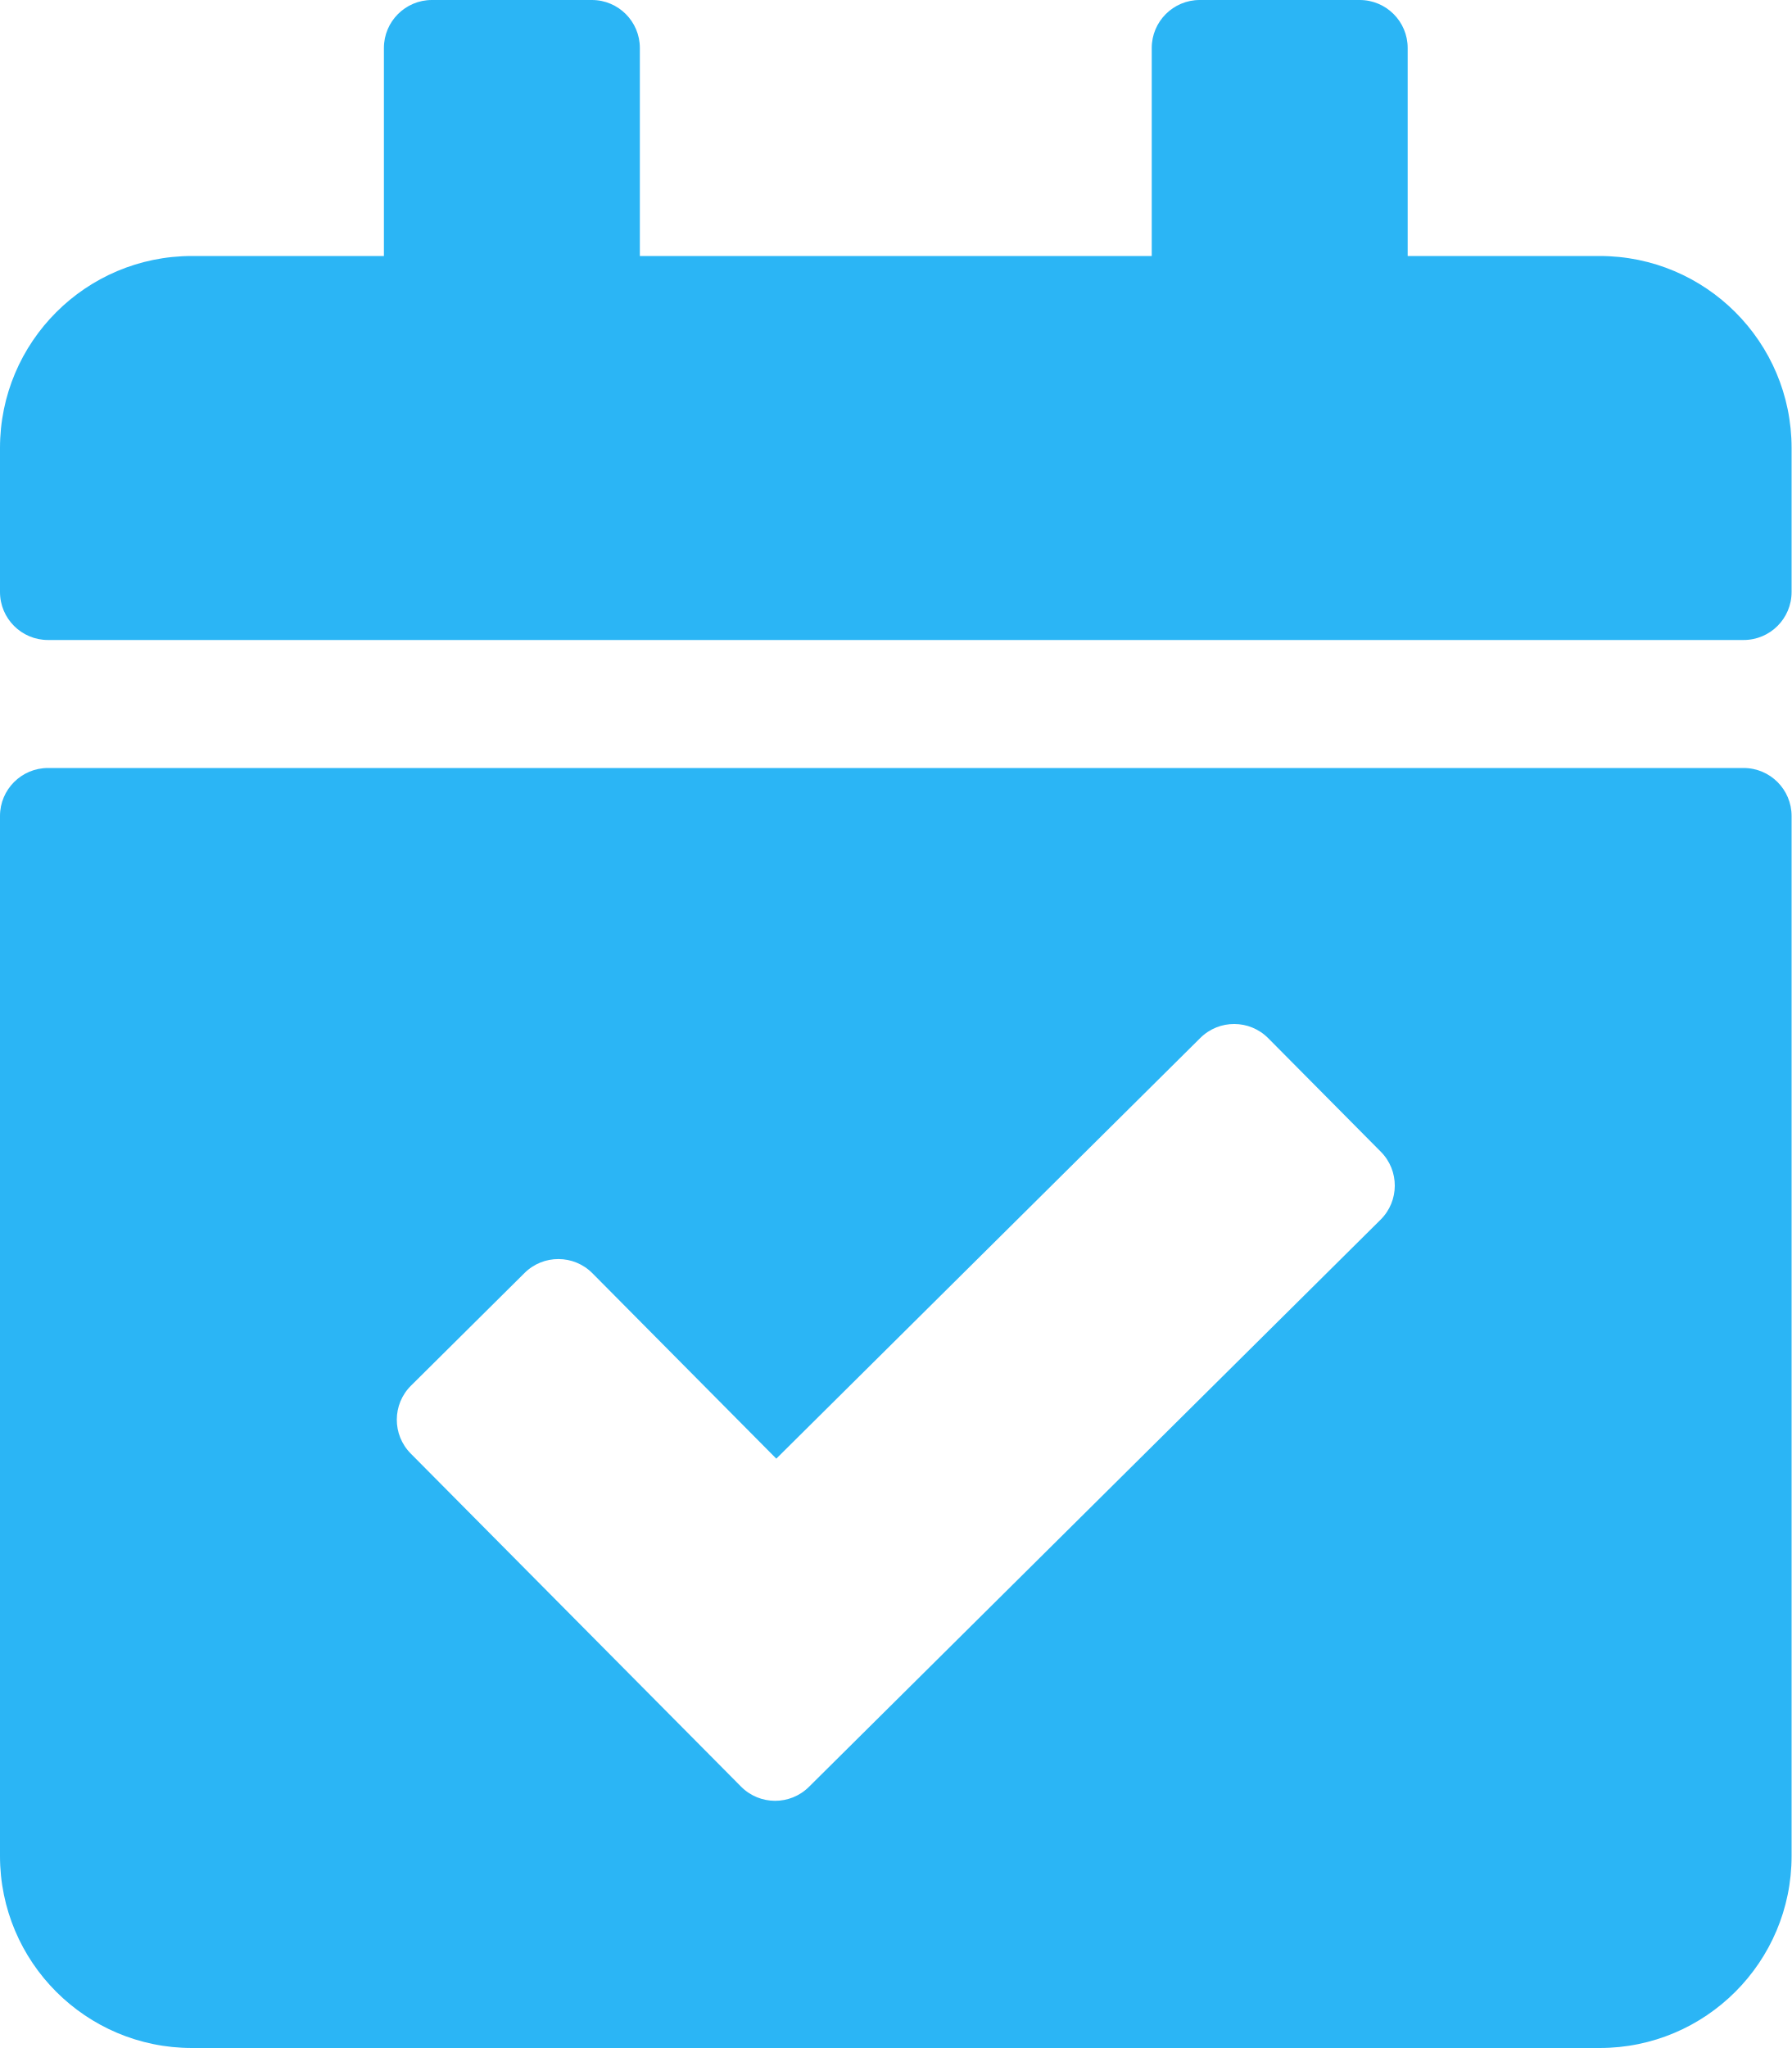
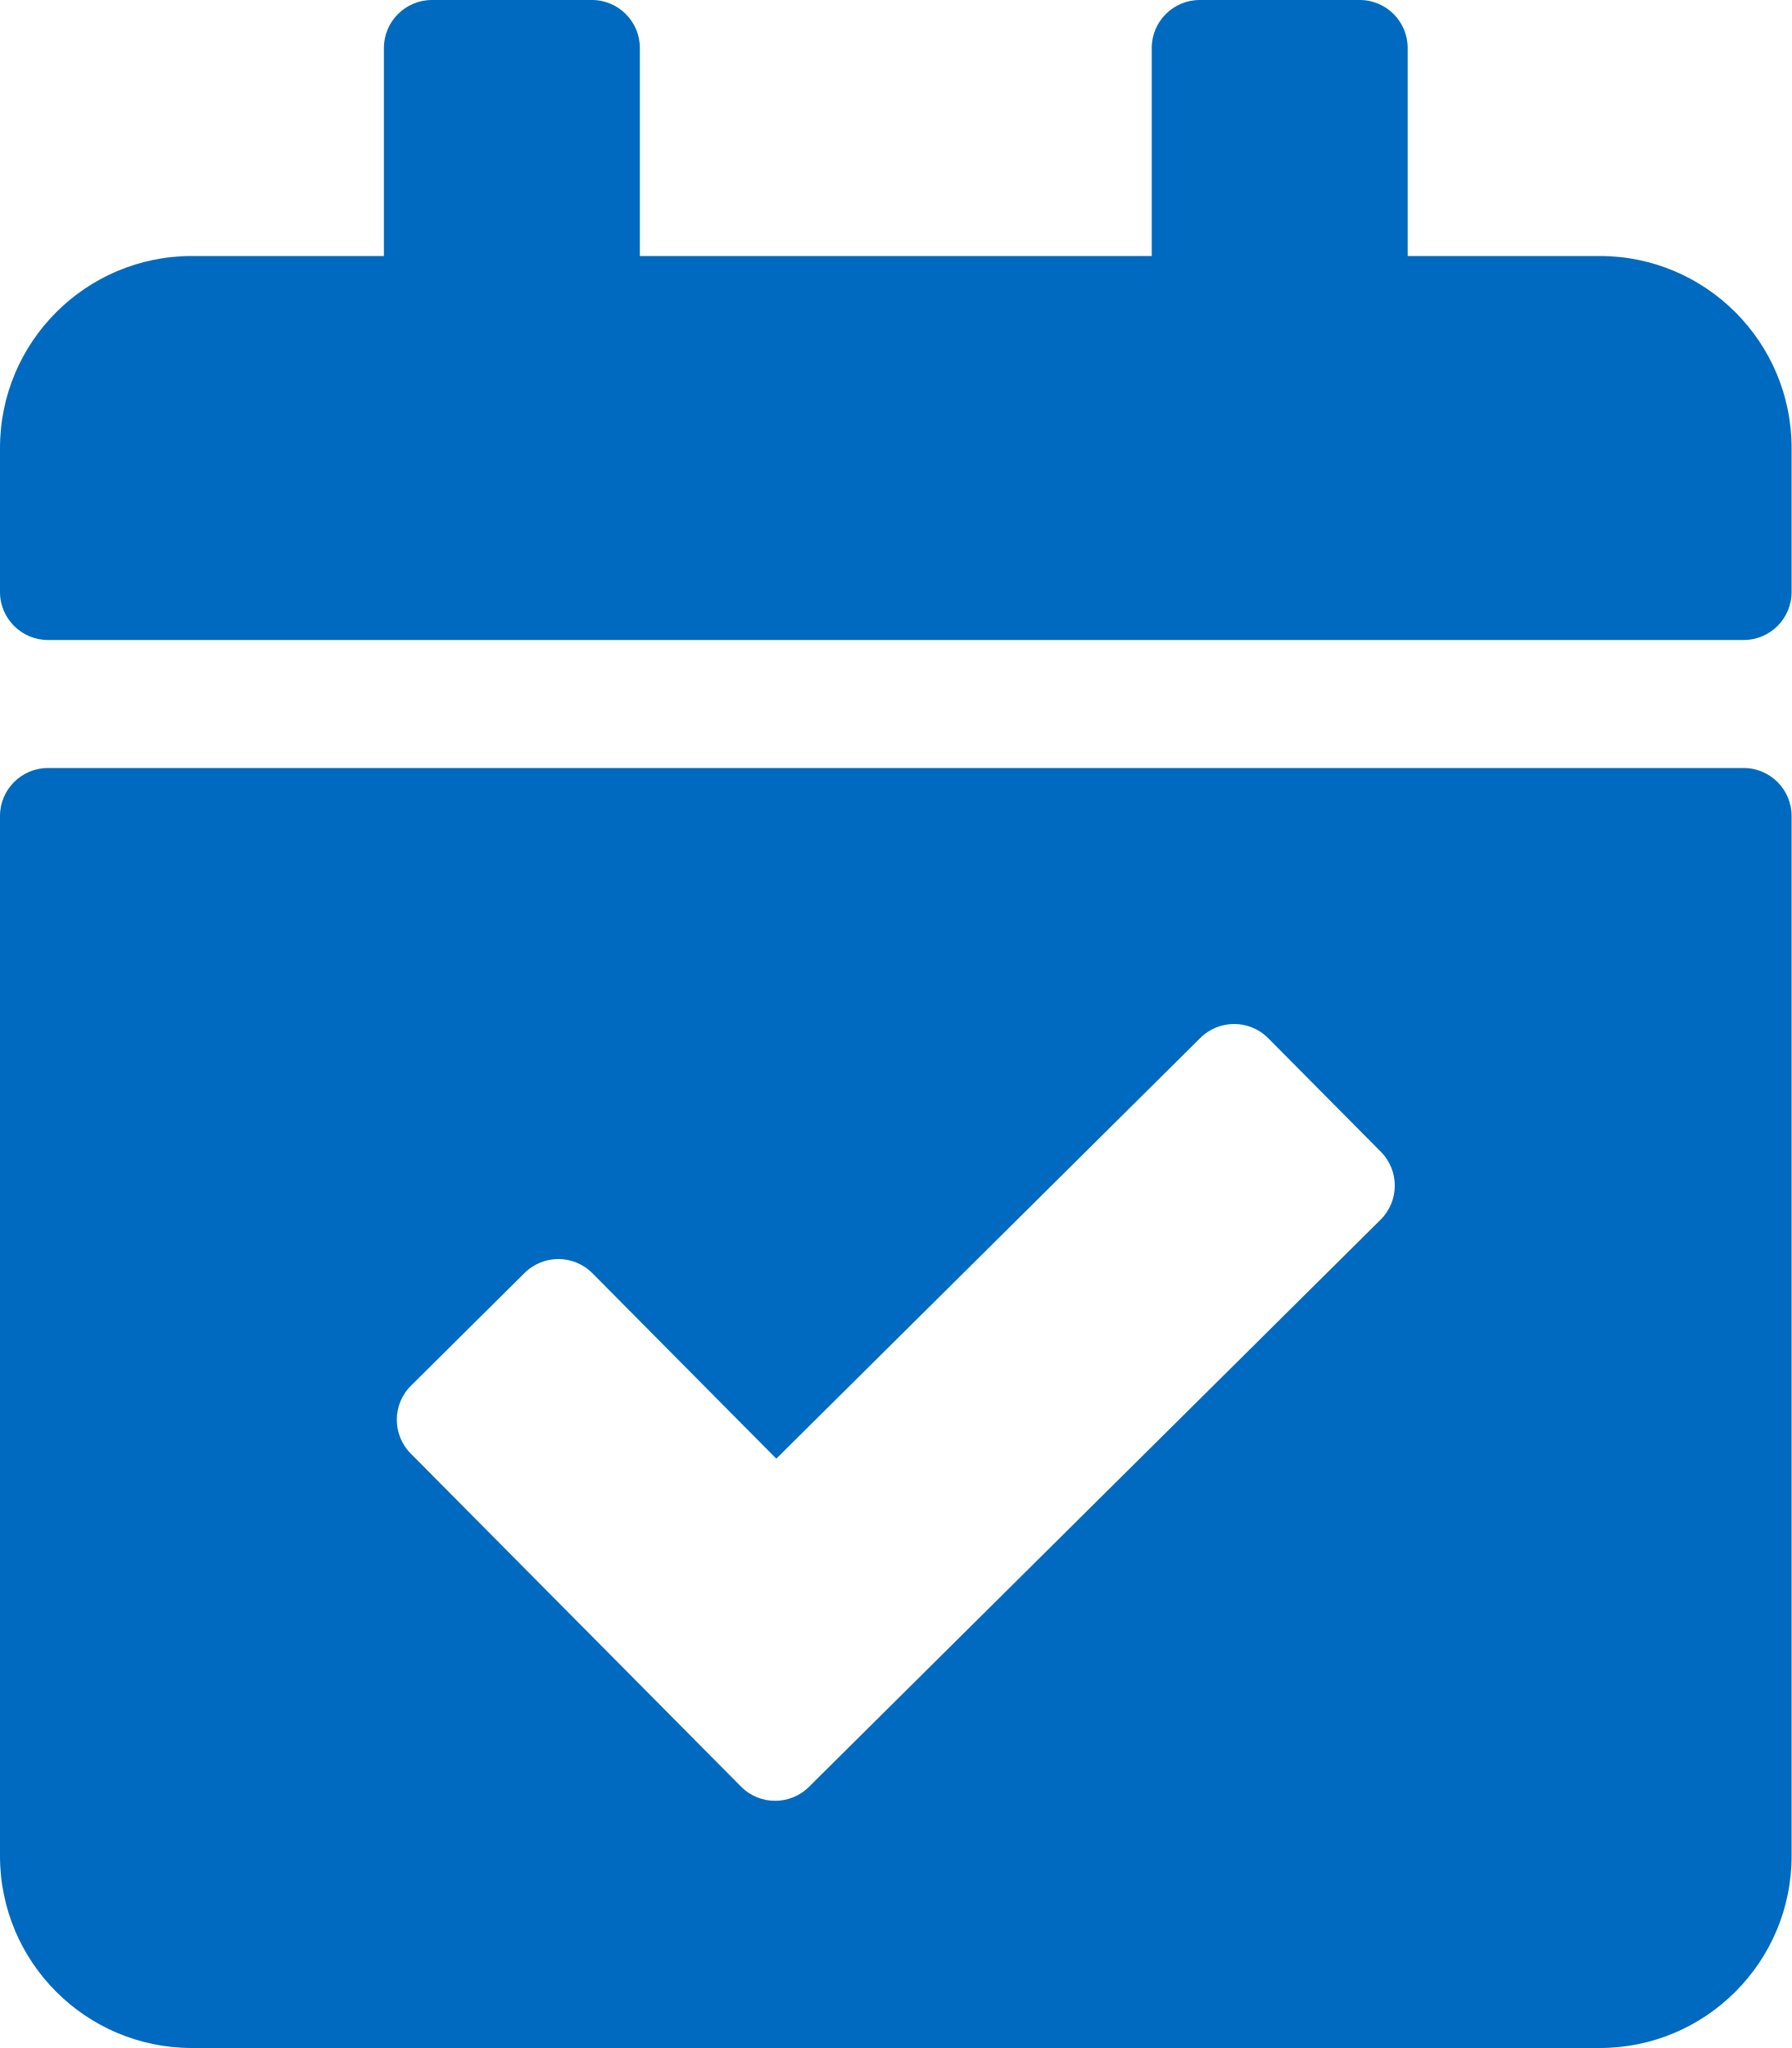
<svg xmlns="http://www.w3.org/2000/svg" aria-hidden="true" focusable="false" data-prefix="fas" data-icon="calendar-check" class="svg-inline--fa fa-calendar-check fa-w-14" role="img" viewBox="0 0 448 512">
-   <path fill="#2bb5f5" d="M436 160H12c-6.627 0-12-5.373-12-12v-36c0-26.51 21.49-48 48-48h48V12c0-6.627 5.373-12 12-12h40c6.627 0 12 5.373 12 12v52h128V12c0-6.627 5.373-12 12-12h40c6.627 0 12 5.373 12 12v52h48c26.51 0 48 21.49 48 48v36c0 6.627-5.373 12-12 12zM12 192h424c6.627 0 12 5.373 12 12v260c0 26.51-21.49 48-48 48H48c-26.51 0-48-21.49-48-48V204c0-6.627 5.373-12 12-12zm333.296 95.947l-28.169-28.398c-4.667-4.705-12.265-4.736-16.97-.068L194.12 364.665l-45.98-46.352c-4.667-4.705-12.266-4.736-16.971-.068l-28.397 28.17c-4.705 4.667-4.736 12.265-.068 16.97l82.601 83.269c4.667 4.705 12.265 4.736 16.97.068l142.953-141.805c4.705-4.667 4.736-12.265.068-16.97z" />
+   <path fill="#006ac0" d="M436 160H12c-6.627 0-12-5.373-12-12v-36c0-26.51 21.49-48 48-48h48V12c0-6.627 5.373-12 12-12h40c6.627 0 12 5.373 12 12v52h128V12c0-6.627 5.373-12 12-12h40c6.627 0 12 5.373 12 12v52h48c26.51 0 48 21.49 48 48v36c0 6.627-5.373 12-12 12zM12 192h424c6.627 0 12 5.373 12 12v260c0 26.51-21.49 48-48 48H48c-26.51 0-48-21.49-48-48V204c0-6.627 5.373-12 12-12zm333.296 95.947l-28.169-28.398c-4.667-4.705-12.265-4.736-16.97-.068L194.12 364.665l-45.98-46.352c-4.667-4.705-12.266-4.736-16.971-.068l-28.397 28.17c-4.705 4.667-4.736 12.265-.068 16.97l82.601 83.269c4.667 4.705 12.265 4.736 16.97.068l142.953-141.805c4.705-4.667 4.736-12.265.068-16.97z" />
</svg>
